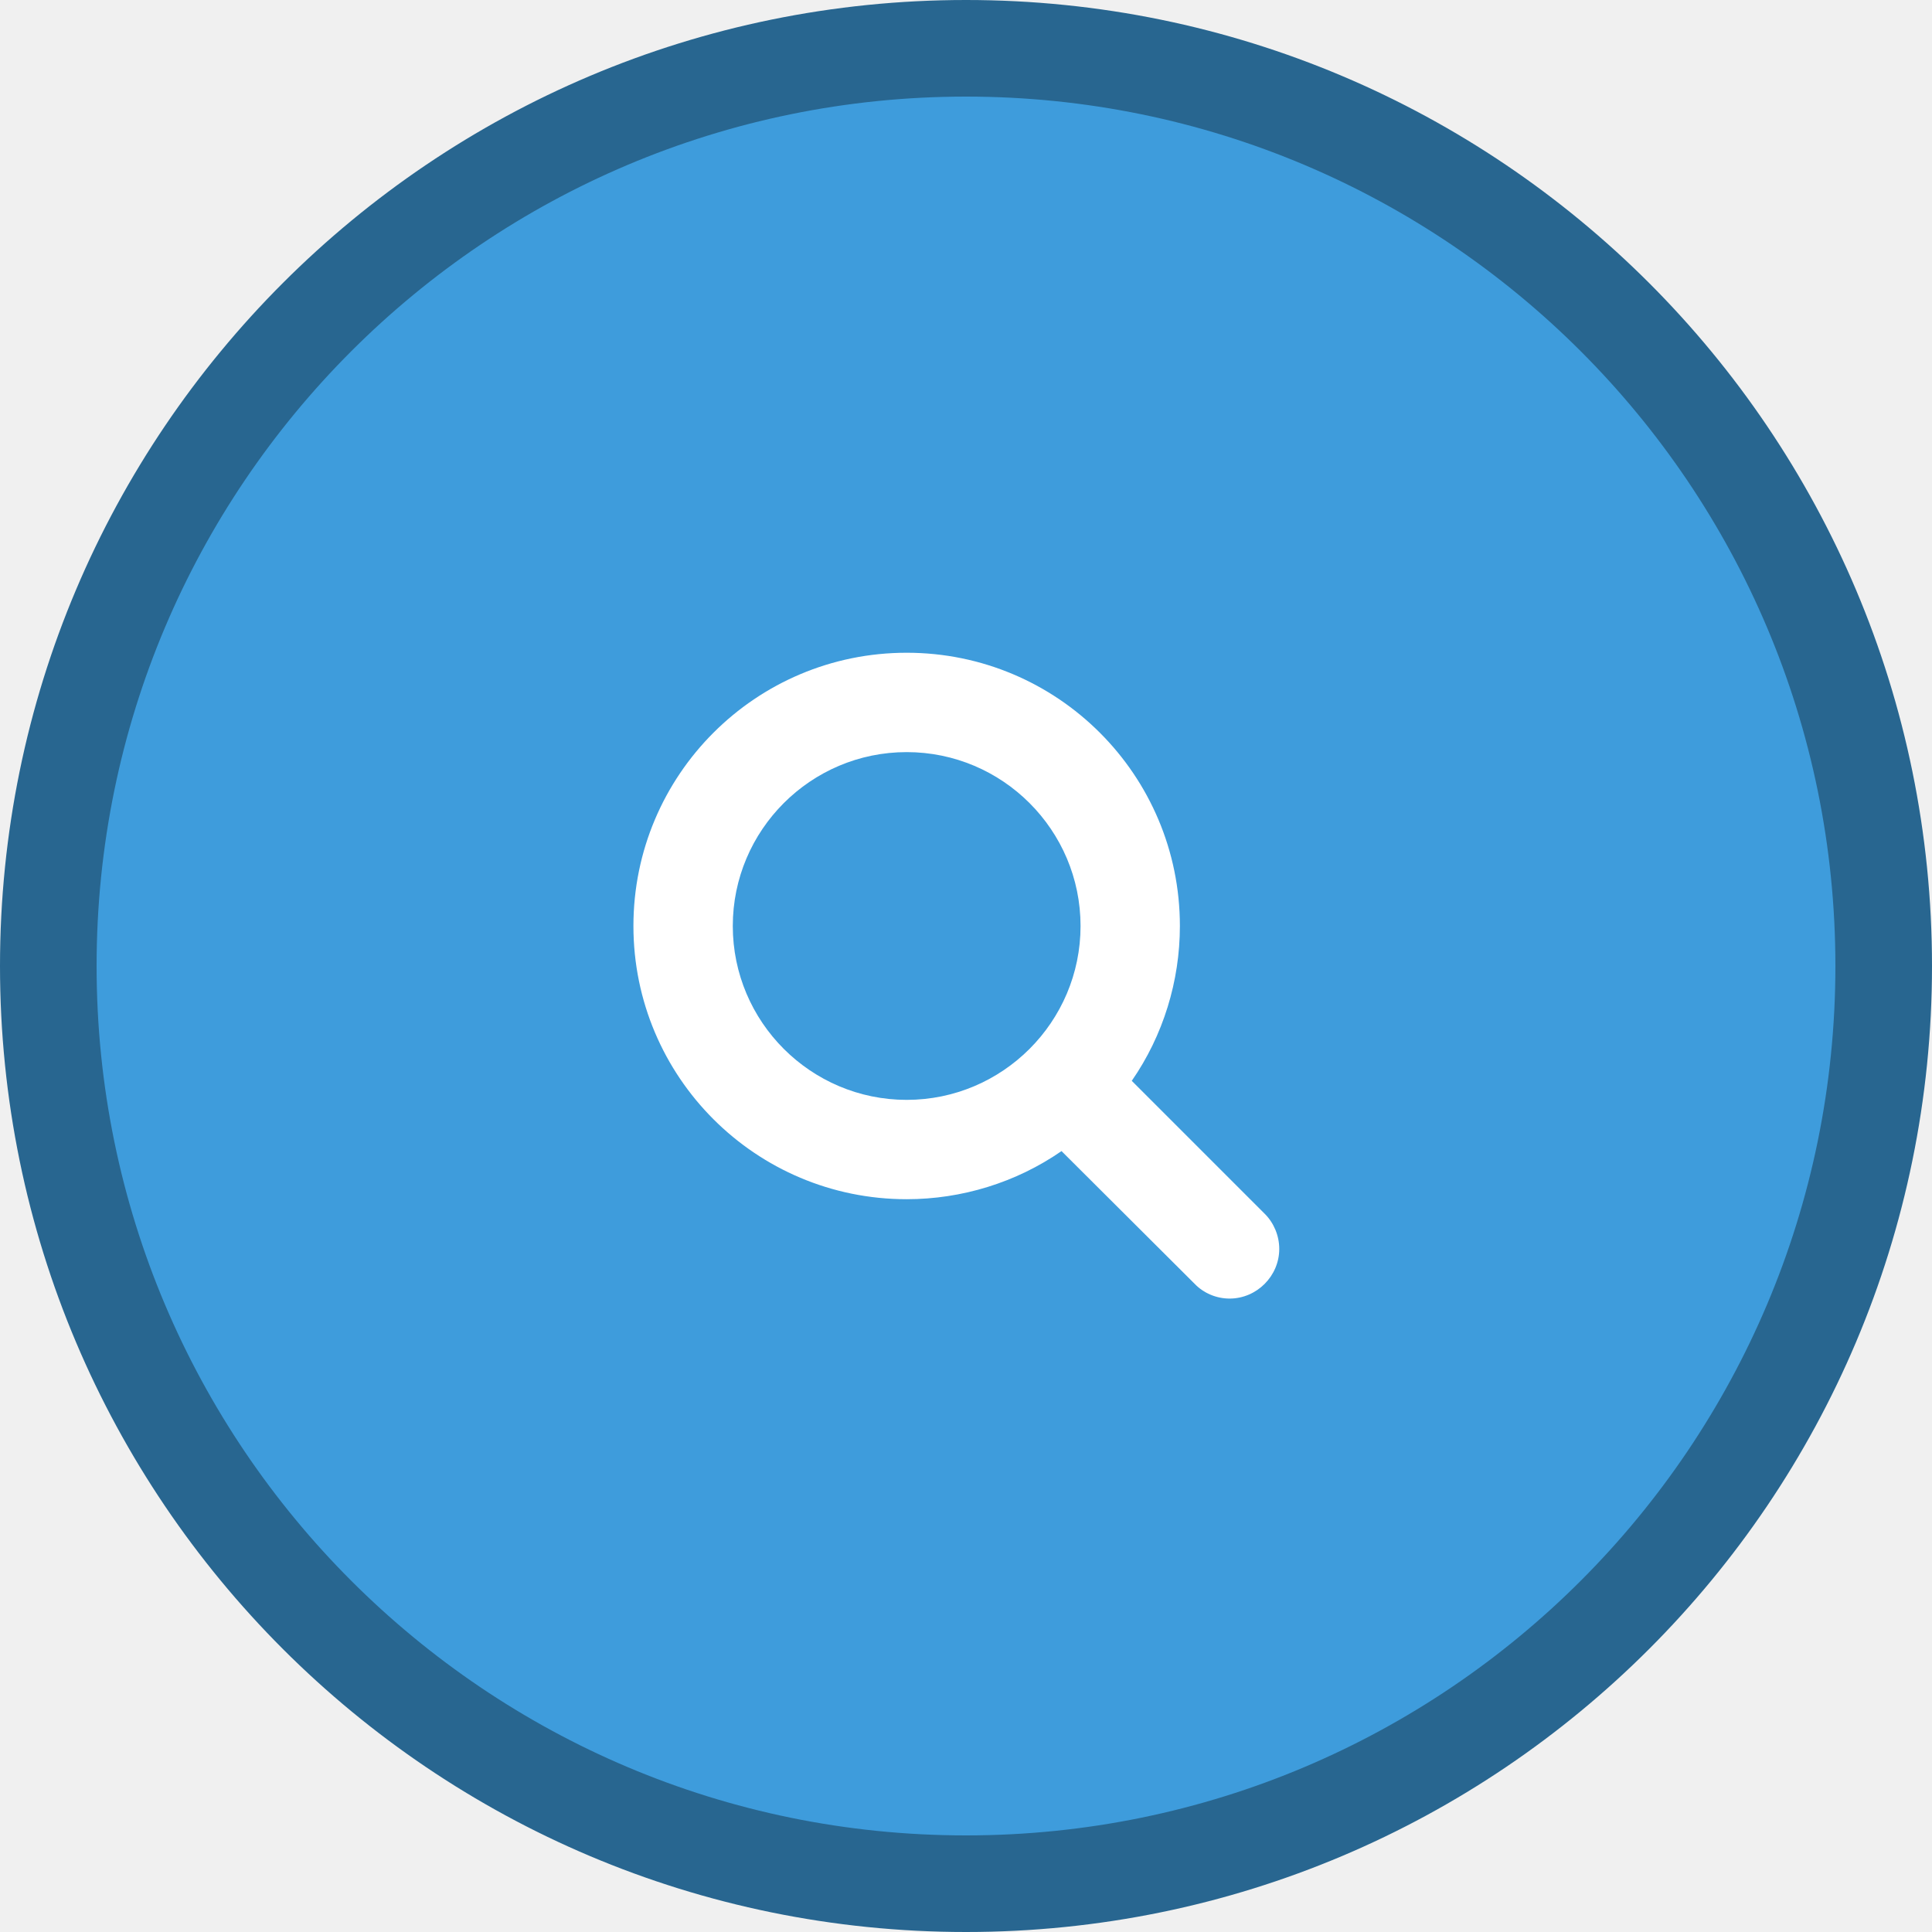
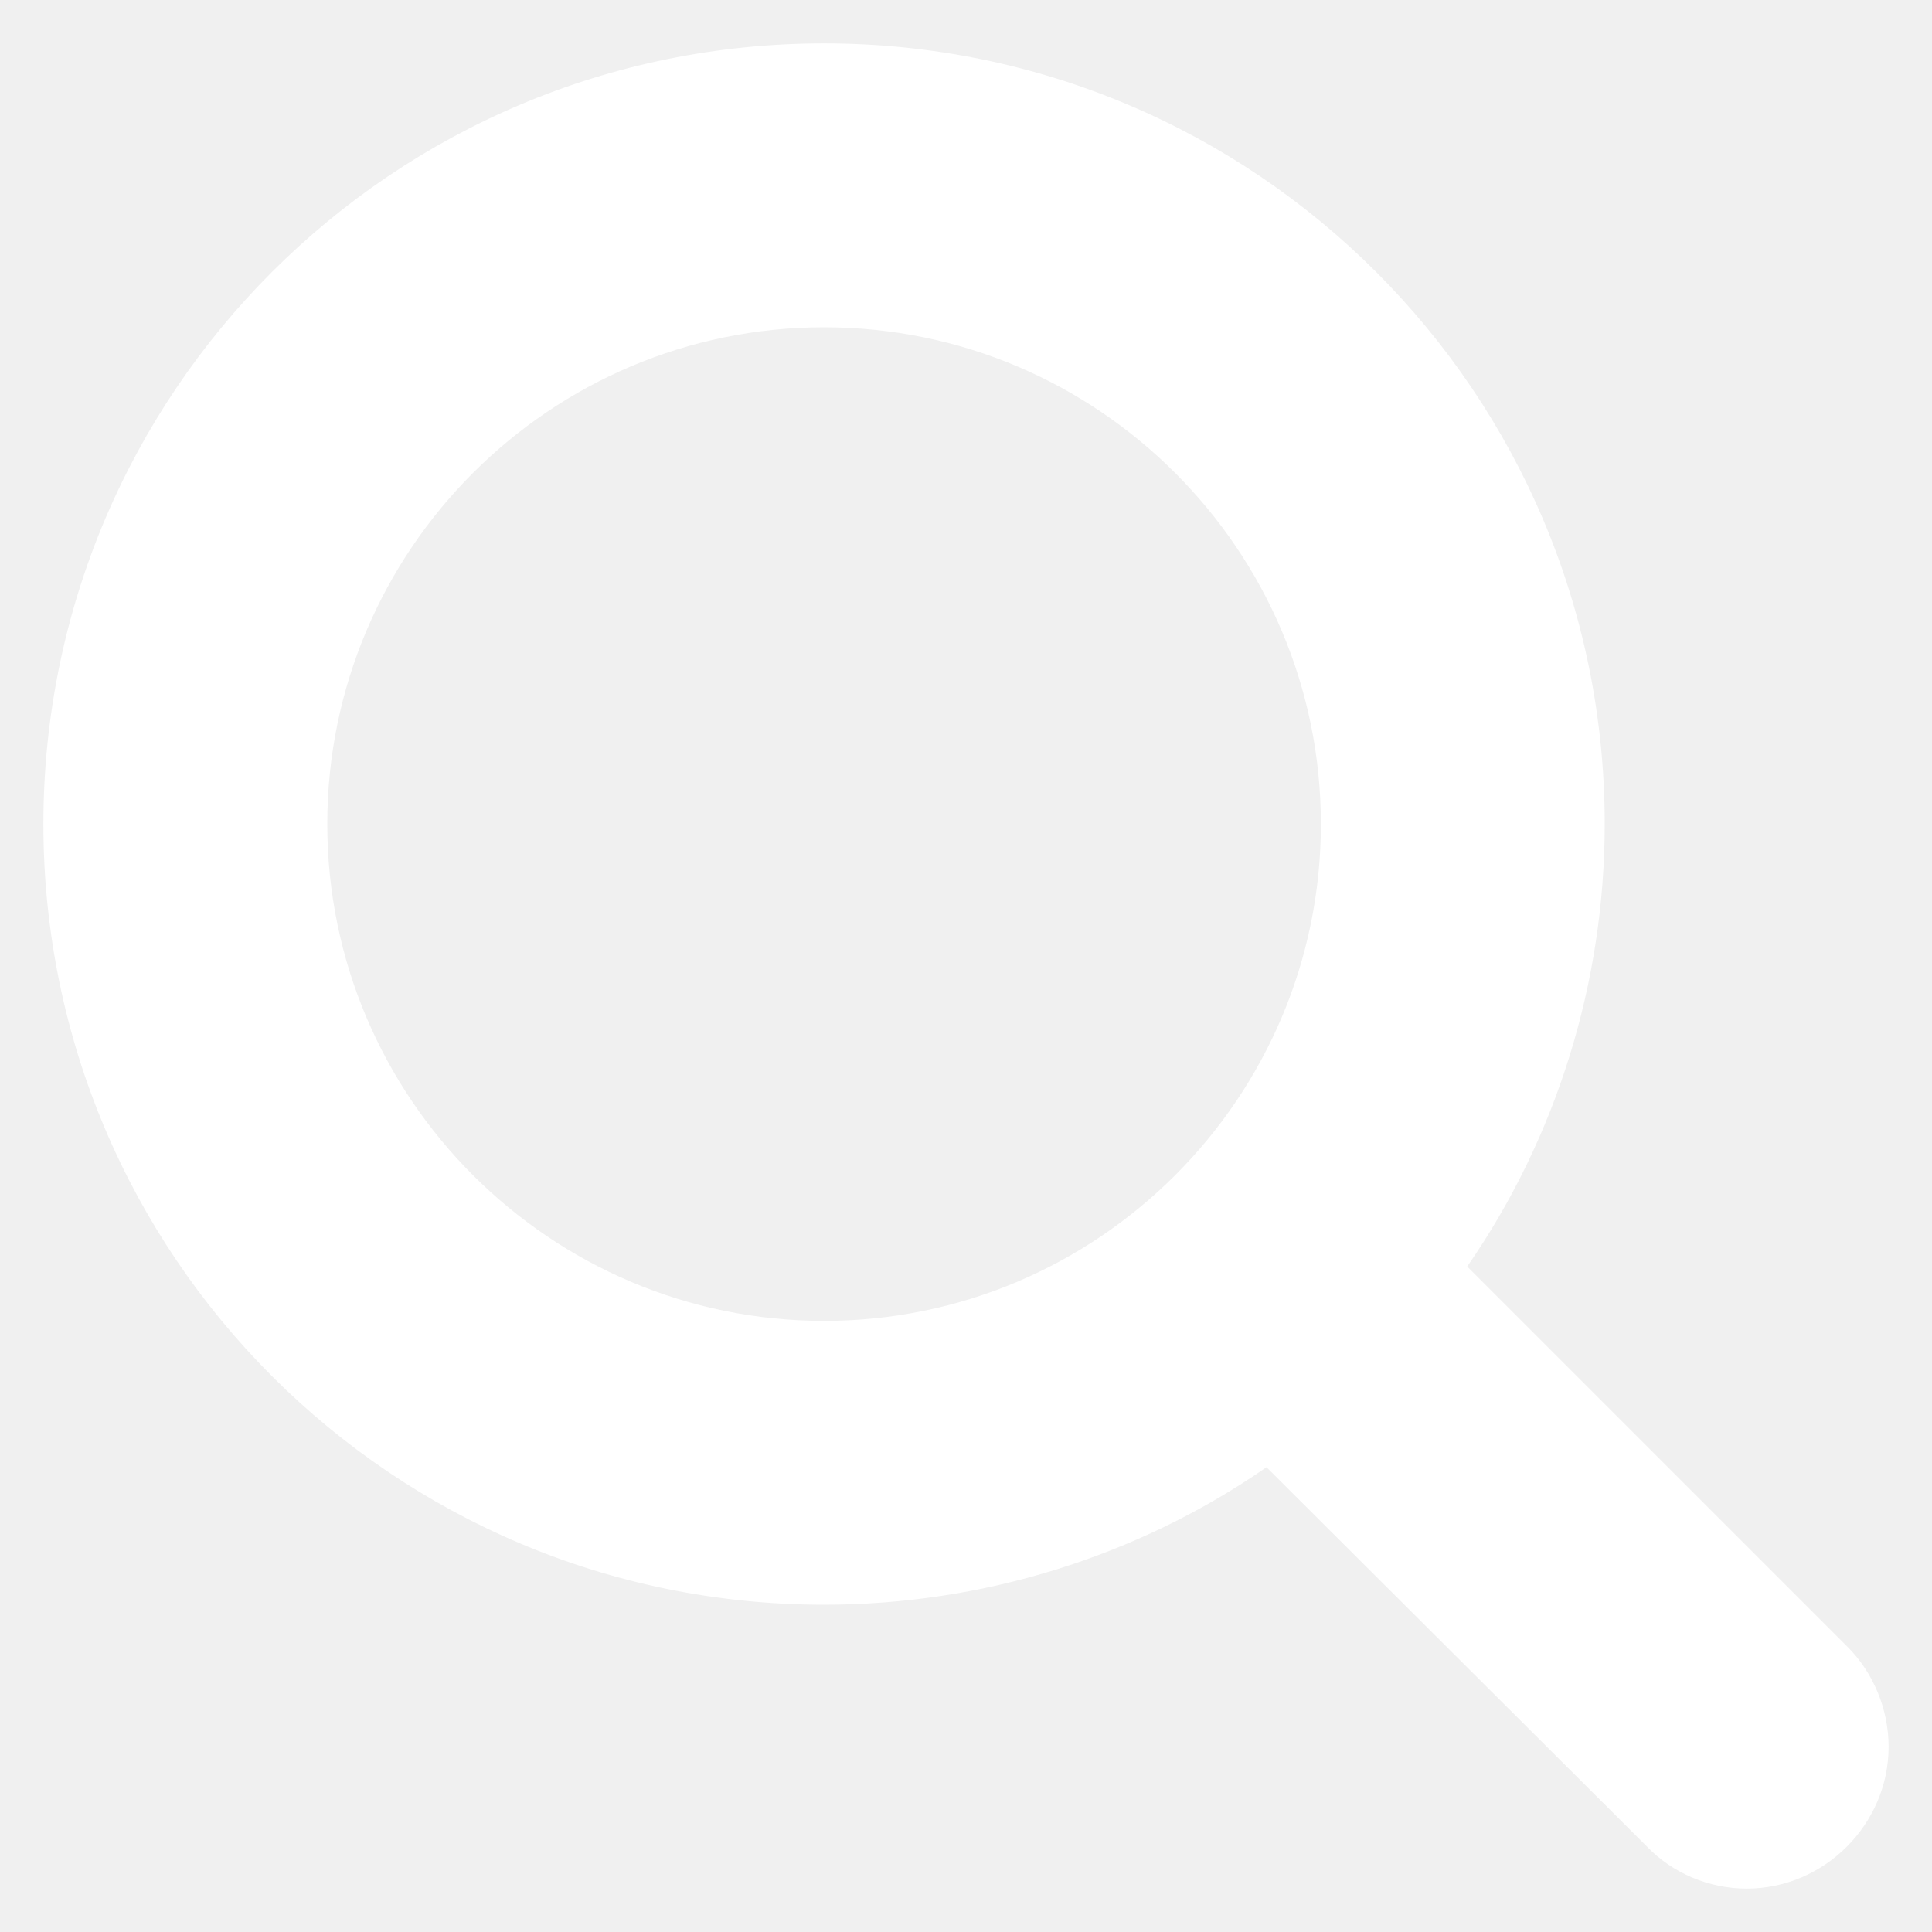
- <svg xmlns="http://www.w3.org/2000/svg" width="100" height="100" viewBox="0 0 100 100" fill="none">
-   <circle cx="50" cy="50" r="47.5" fill="#3E9CDC" stroke="#286690" stroke-width="5" />
-   <path d="M55.929 47.929C55.929 52.891 51.891 56.929 46.929 56.929C41.967 56.929 37.929 52.891 37.929 47.929C37.929 42.967 41.967 38.929 46.929 38.929C51.891 38.929 55.929 42.967 55.929 47.929ZM66.214 64.643C66.214 63.96 65.933 63.297 65.471 62.835L58.58 55.944C60.208 53.594 61.071 50.781 61.071 47.929C61.071 40.114 54.743 33.786 46.929 33.786C39.114 33.786 32.786 40.114 32.786 47.929C32.786 55.743 39.114 62.071 46.929 62.071C49.781 62.071 52.594 61.208 54.944 59.58L61.835 66.451C62.297 66.933 62.96 67.214 63.643 67.214C65.049 67.214 66.214 66.049 66.214 64.643Z" fill="white" />
+ <svg xmlns="http://www.w3.org/2000/svg" width="35" height="35" viewBox="0 0 35 35" fill="none">
+   <path d="M23.929 14.929C23.929 19.891 19.891 23.929 14.929 23.929C9.967 23.929 5.929 19.891 5.929 14.929C5.929 9.967 9.967 5.929 14.929 5.929C19.891 5.929 23.929 9.967 23.929 14.929ZM34.214 31.643C34.214 30.96 33.933 30.297 33.471 29.835L26.58 22.944C28.208 20.594 29.071 17.781 29.071 14.929C29.071 7.114 22.743 0.786 14.929 0.786C7.114 0.786 0.786 7.114 0.786 14.929C0.786 22.743 7.114 29.071 14.929 29.071C17.781 29.071 20.594 28.208 22.944 26.58L29.835 33.451C30.297 33.933 30.96 34.214 31.643 34.214C33.049 34.214 34.214 33.049 34.214 31.643Z" fill="white" />
</svg>
